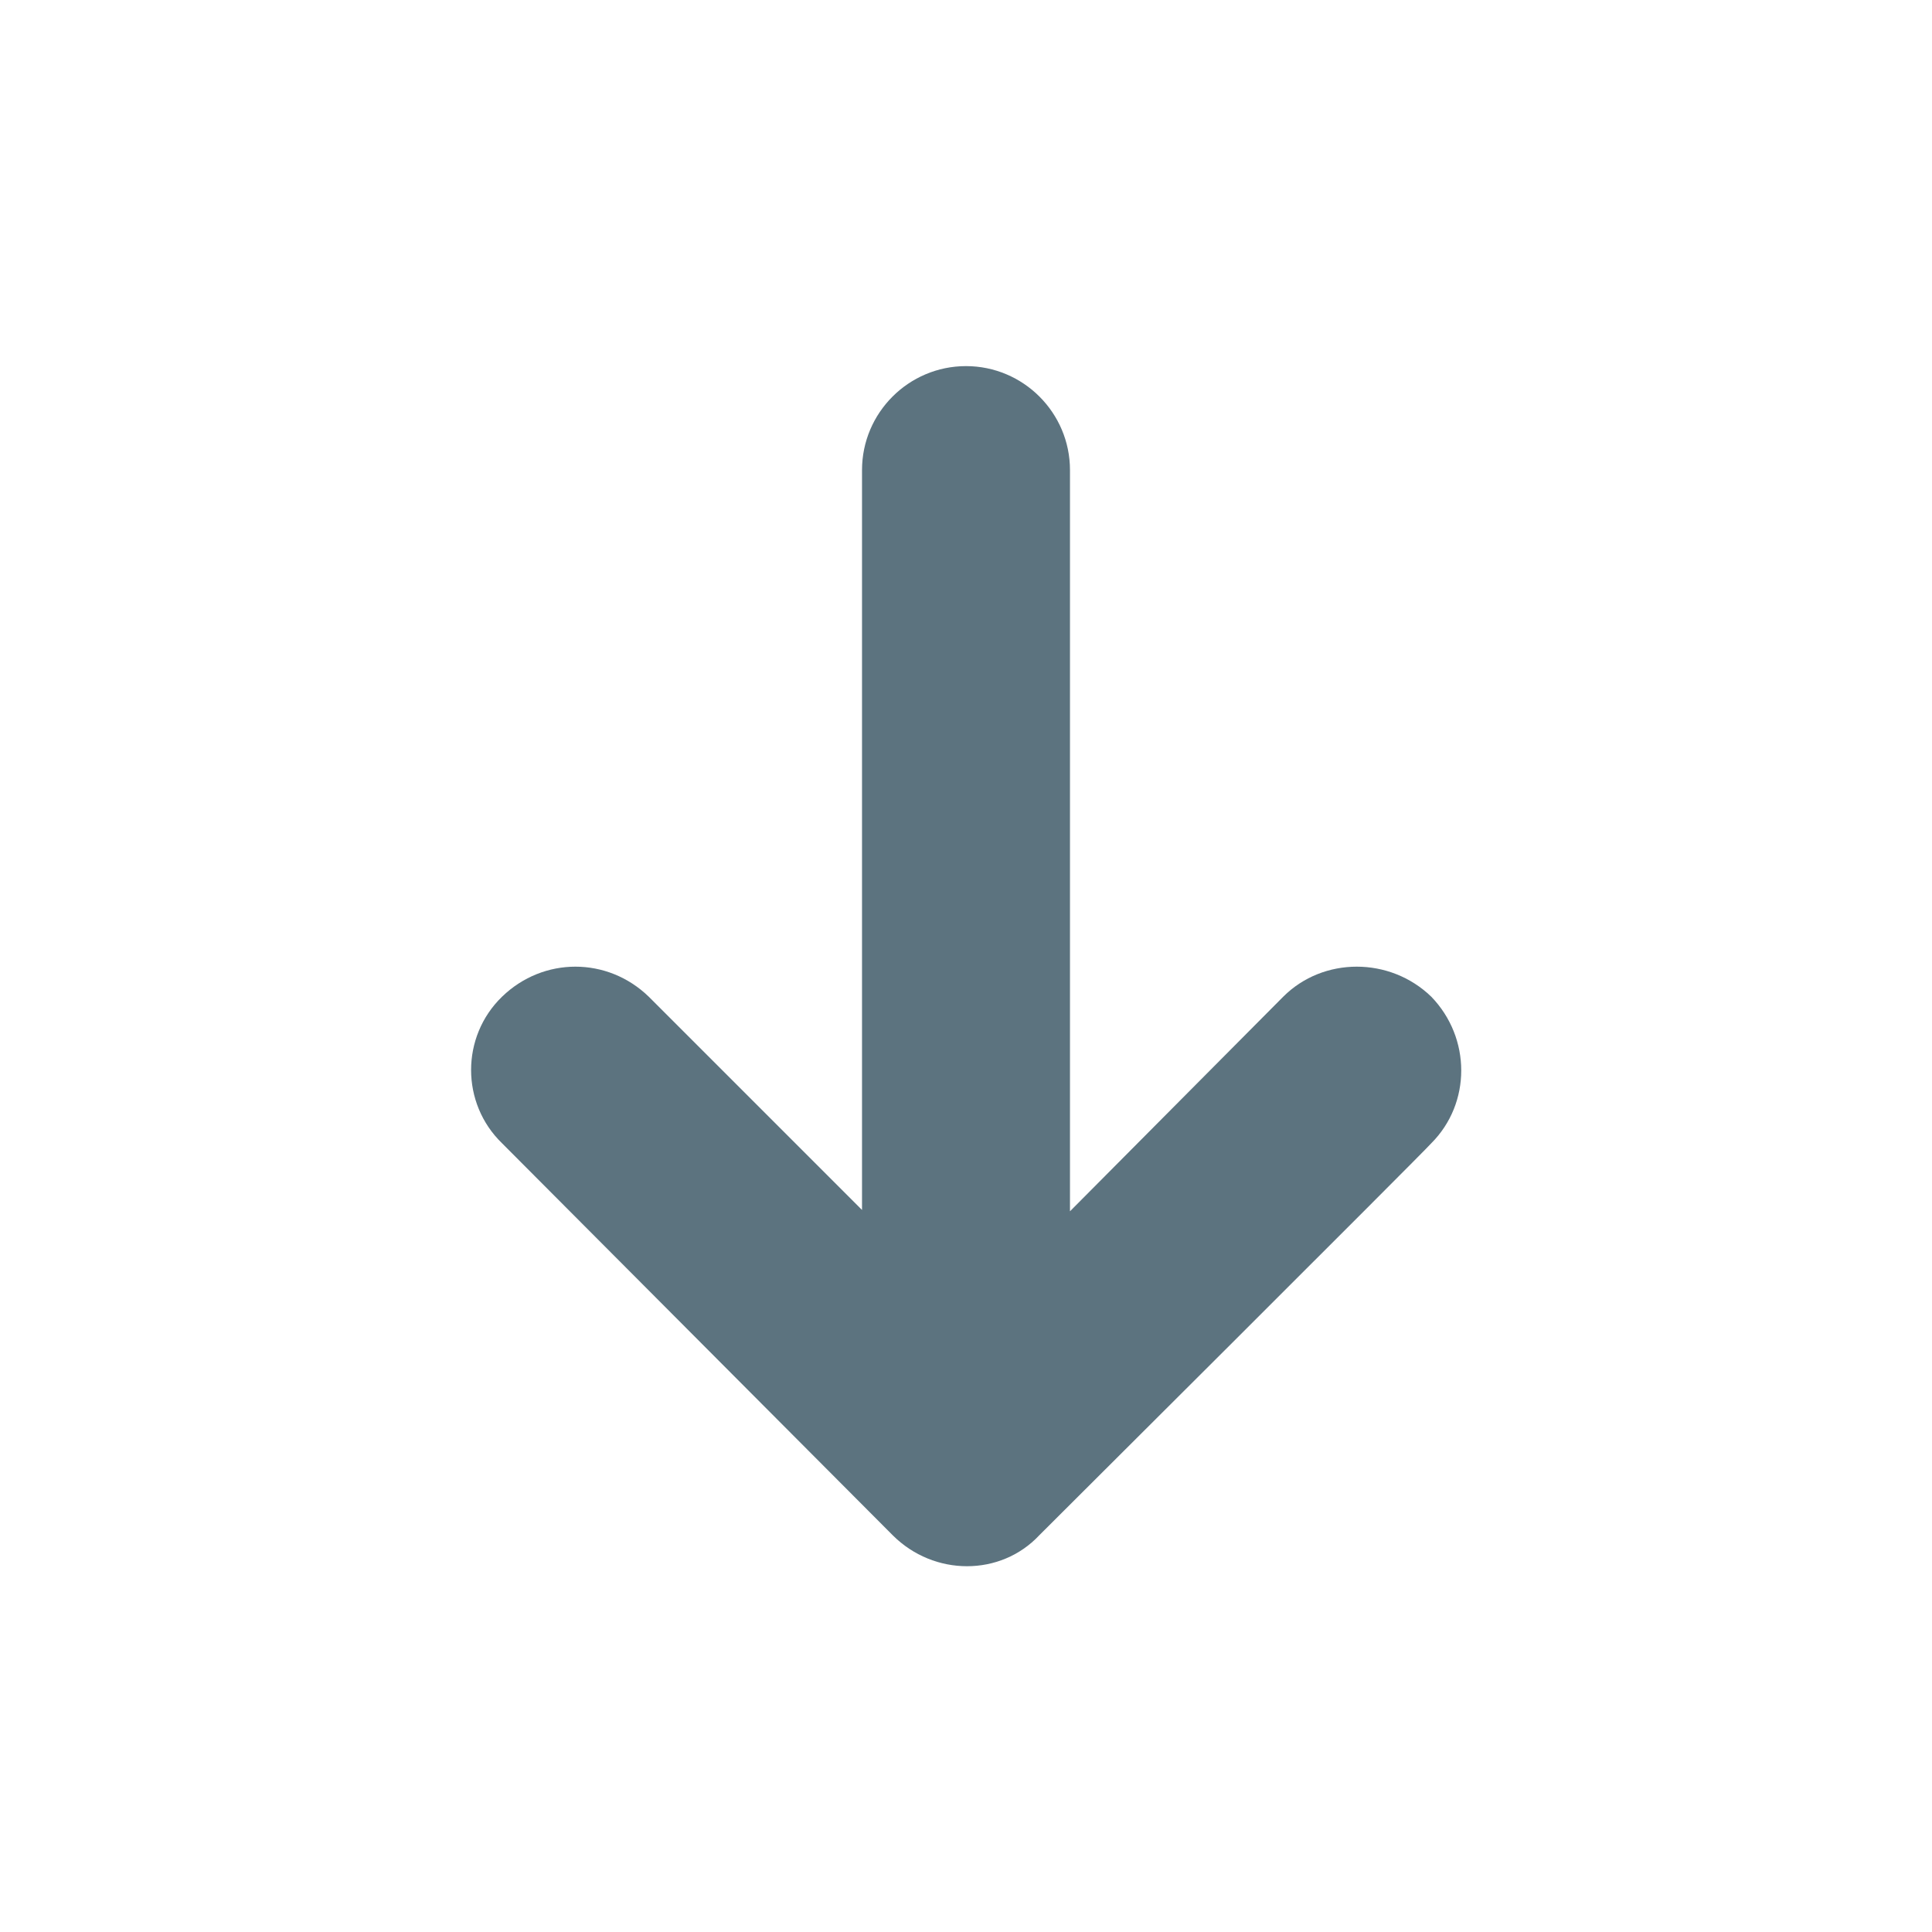
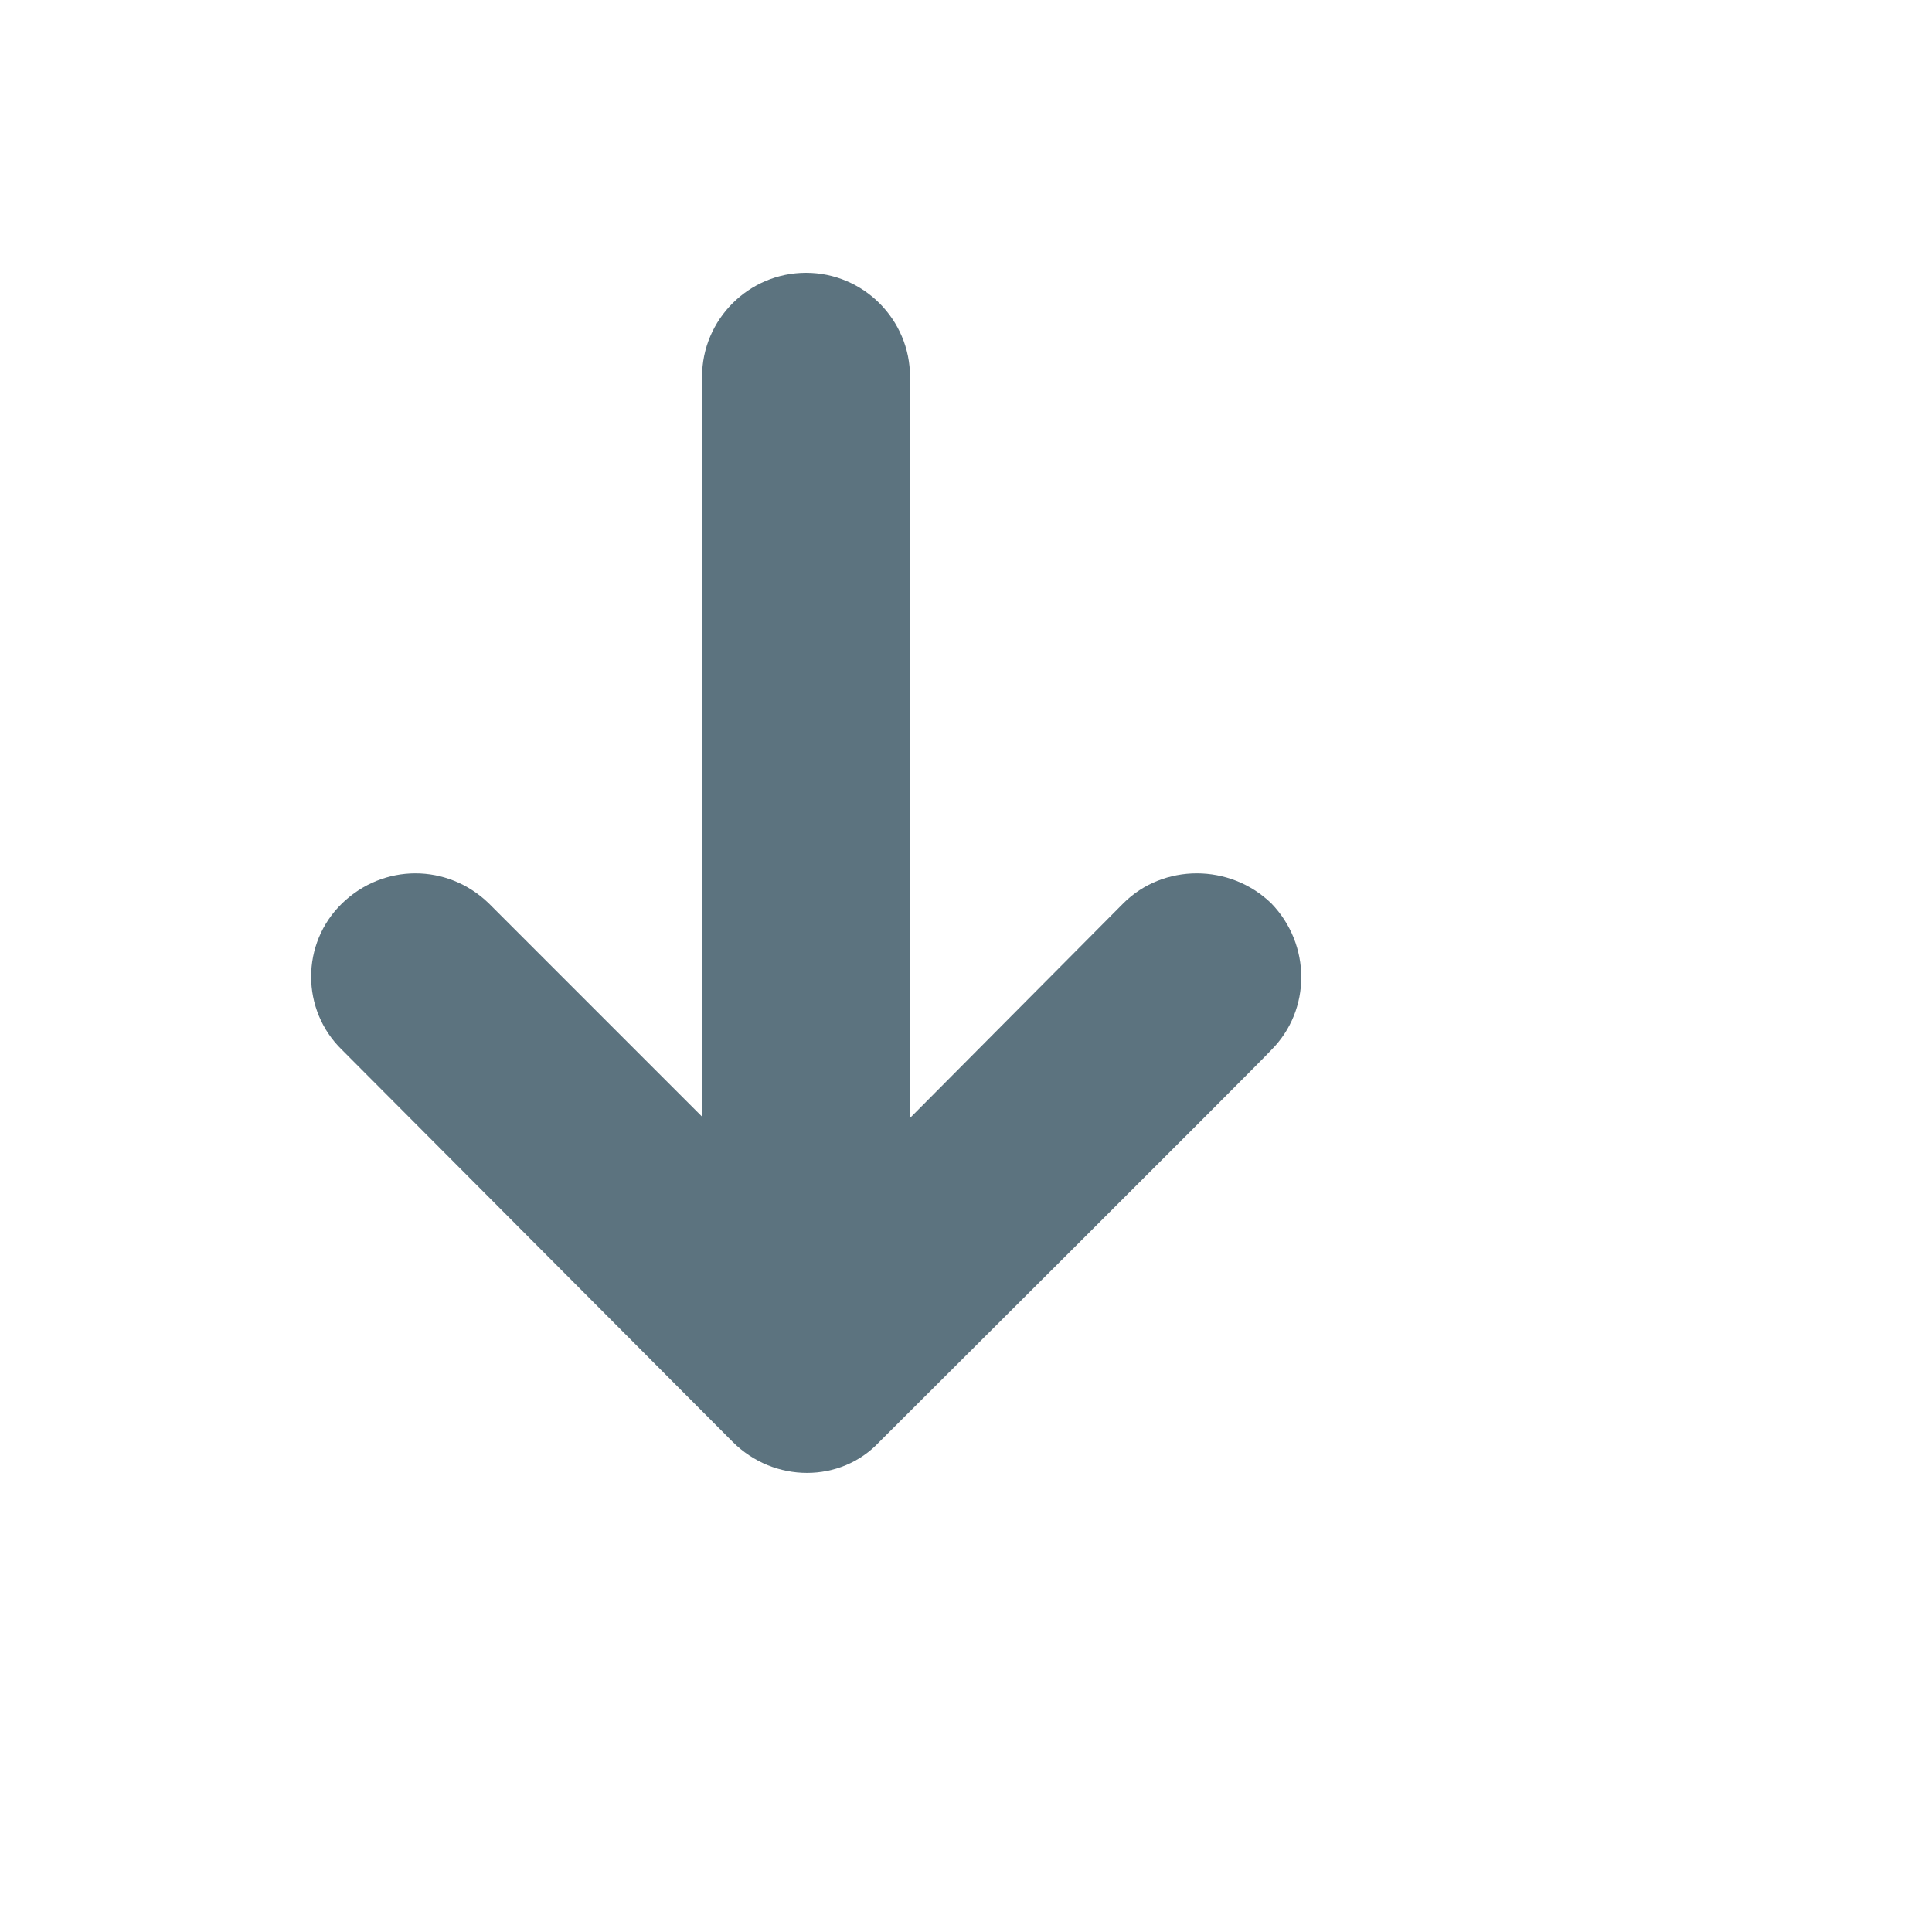
- <svg xmlns="http://www.w3.org/2000/svg" width="100" height="100" viewBox="0 0 100 100">
+ <svg xmlns="http://www.w3.org/2000/svg" width="20" height="20" viewBox="0 0 100 100">
  <g>
    <g transform="translate(50 50) scale(0.69 0.69) rotate(0) translate(-50 -50)" style="fill:#5c737f">
-       <svg fill="#5c737f" version="1.1" x="0px" y="0px" viewBox="0 0 100 100" enable-background="new 0 0 100 100" xml:space="preserve">
+       <svg fill="#5c737f" version="1.1" x="-12px" y="-7px" viewBox="0 0 100 100" enable-background="new 0 0 100 100" xml:space="preserve">
        <path d="M42.2,68.3c-3.2-3.2-15.8-15.8-16-16c-3.1-3-7.9-3-11,0c-3.1,3-3.1,8,0,11c0.2,0.2,29.3,29.4,29.3,29.4  c3.1,3.1,8.1,3.1,11,0c0,0,28.8-28.7,29.4-29.4c3-3,3-7.9,0-11c-3.1-3-8.1-3-11.1,0c-0.6,0.6-16,16.1-16,16.1V12.8  C57.8,8.5,54.3,5,50,5c-4.3,0-7.8,3.5-7.8,7.8V68.3z" />
      </svg>
    </g>
  </g>
</svg>
